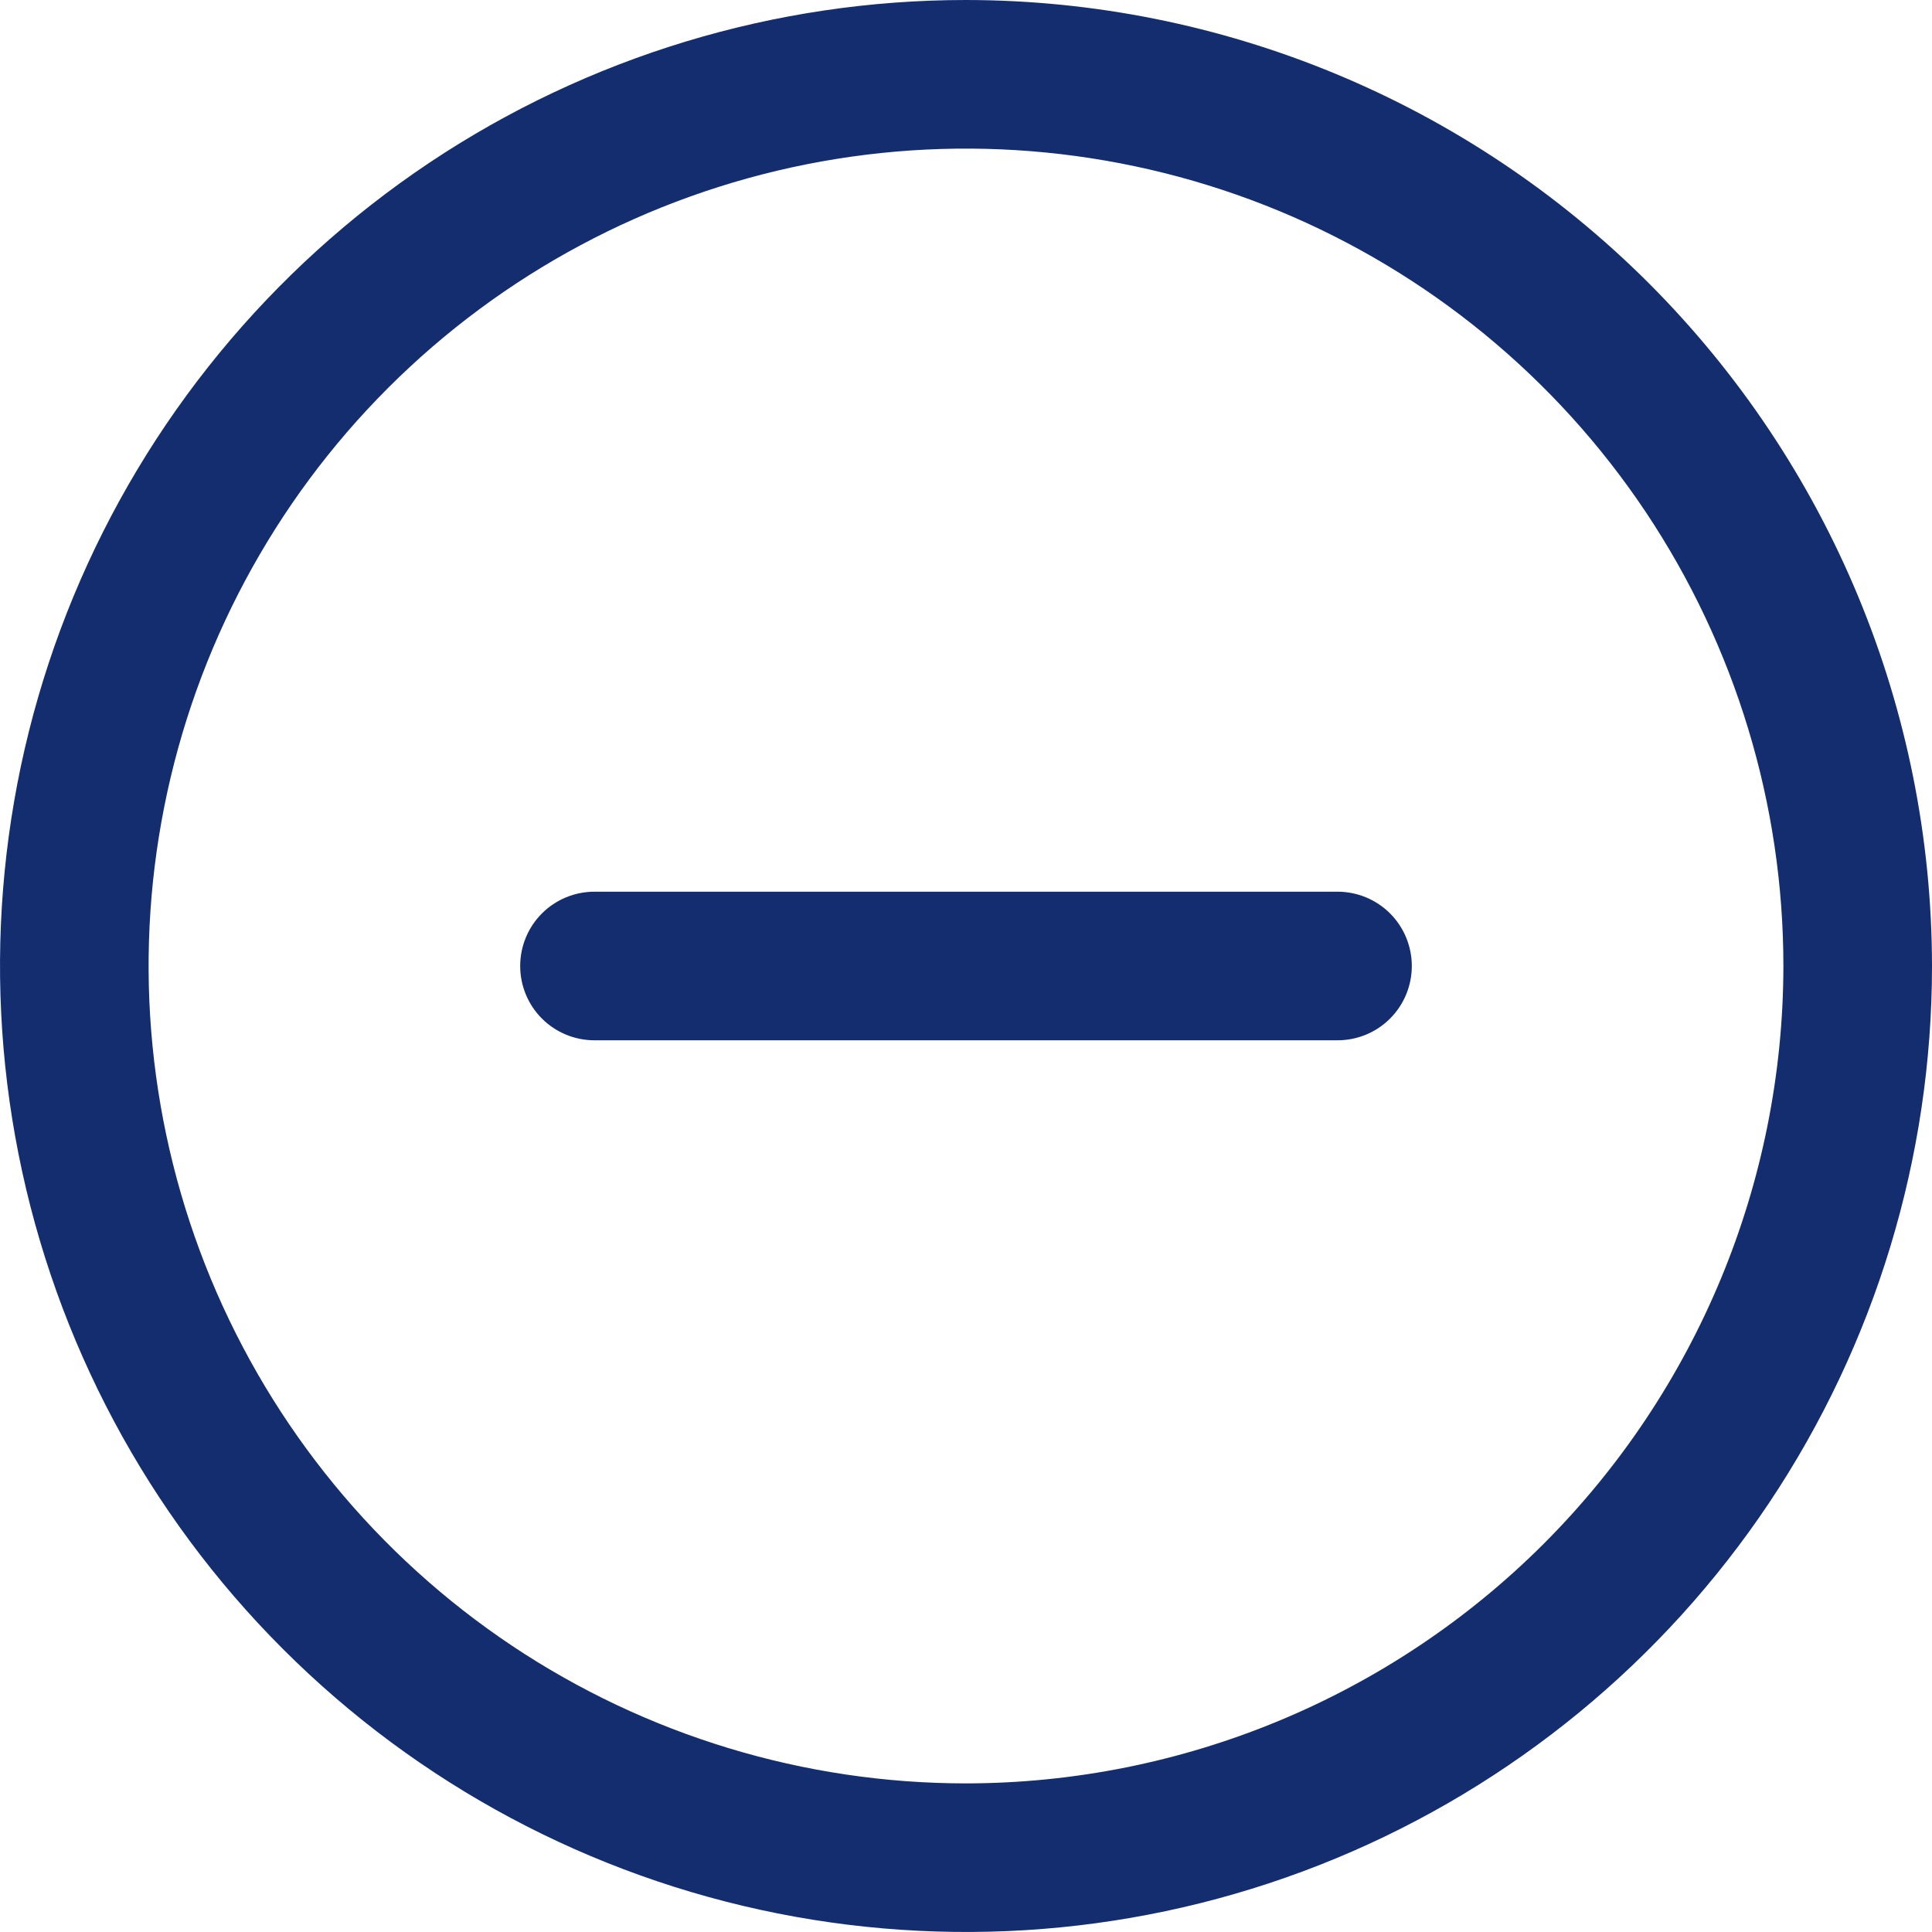
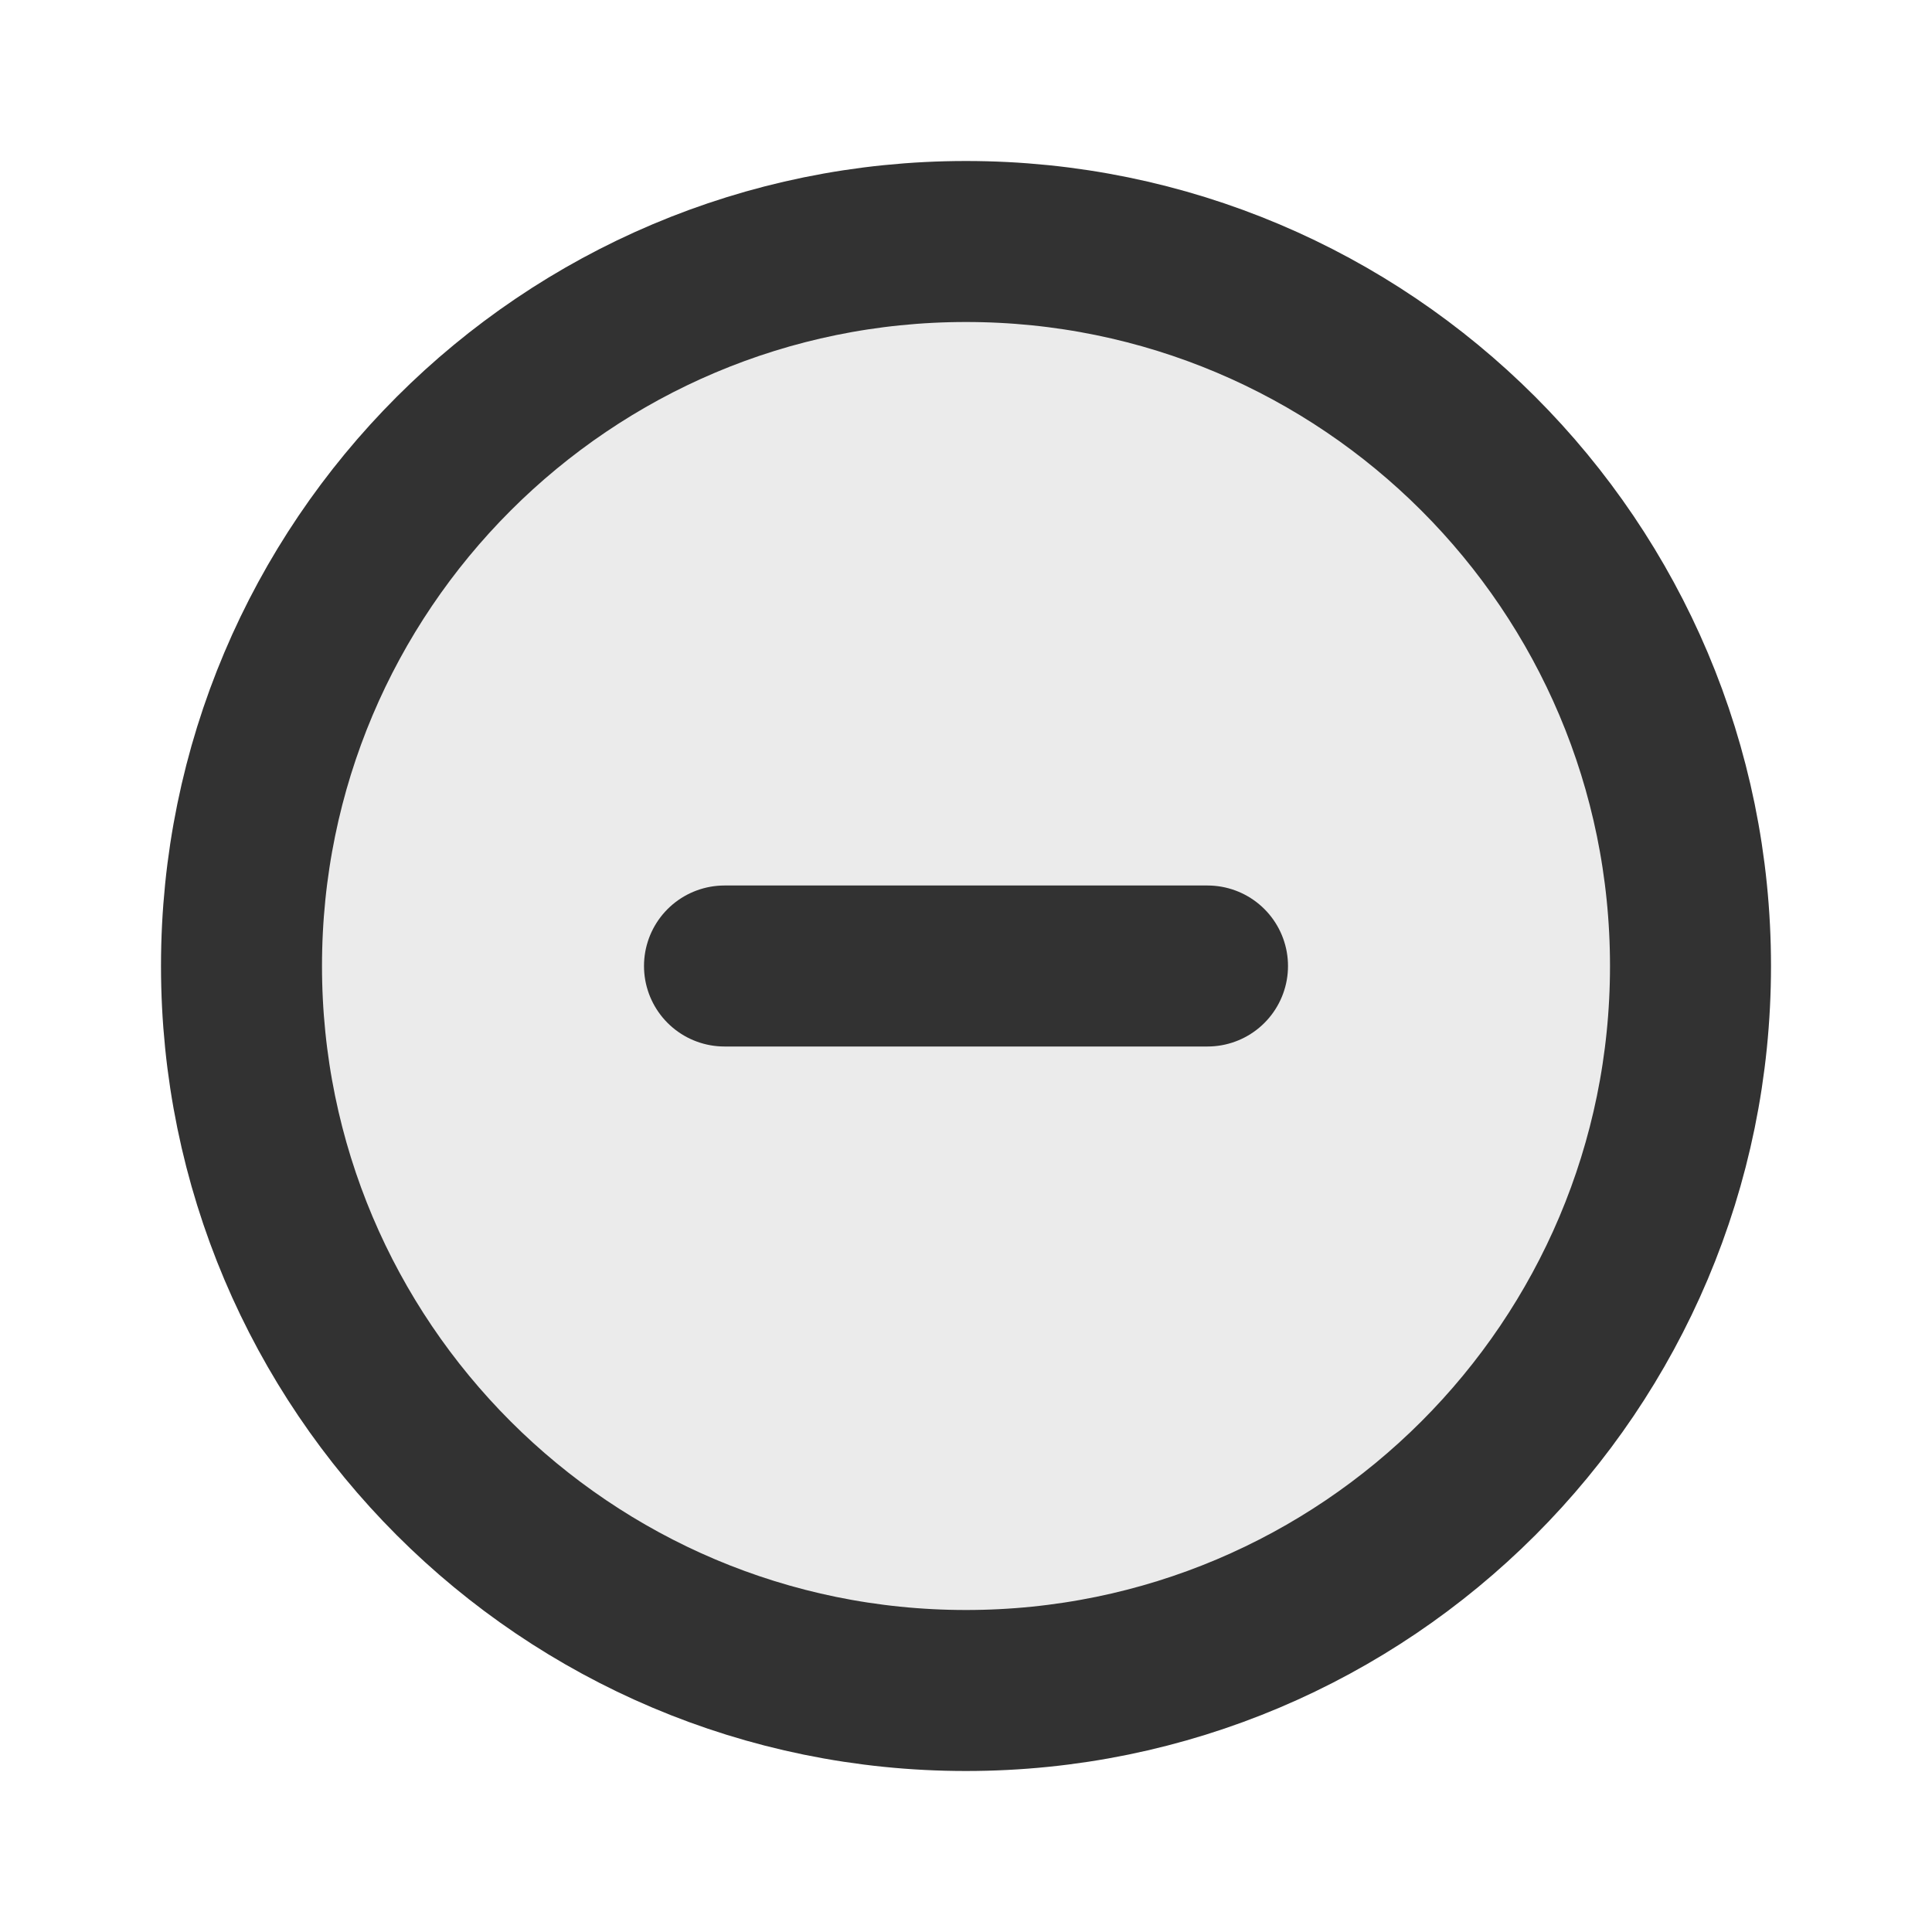
- <svg xmlns="http://www.w3.org/2000/svg" width="24" height="24" viewBox="0 0 24 24" fill="none">
-   <path d="M17.538 12C17.538 12.245 17.441 12.48 17.268 12.653C17.095 12.826 16.86 12.923 16.615 12.923H7.385C7.14 12.923 6.905 12.826 6.732 12.653C6.559 12.48 6.462 12.245 6.462 12C6.462 11.755 6.559 11.52 6.732 11.347C6.905 11.174 7.14 11.077 7.385 11.077H16.615C16.86 11.077 17.095 11.174 17.268 11.347C17.441 11.52 17.538 11.755 17.538 12ZM24 12C24 14.373 23.296 16.693 21.978 18.667C20.659 20.64 18.785 22.178 16.592 23.087C14.399 23.995 11.987 24.232 9.659 23.769C7.331 23.306 5.193 22.163 3.515 20.485C1.836 18.807 0.694 16.669 0.231 14.341C-0.232 12.013 0.005 9.601 0.913 7.408C1.822 5.215 3.36 3.341 5.333 2.022C7.307 0.704 9.627 0 12 0C15.182 0.003 18.232 1.269 20.482 3.518C22.731 5.768 23.997 8.818 24 12ZM22.154 12C22.154 9.992 21.558 8.029 20.443 6.359C19.327 4.689 17.741 3.388 15.886 2.619C14.03 1.851 11.989 1.649 10.019 2.041C8.049 2.433 6.24 3.4 4.82 4.82C3.4 6.24 2.433 8.049 2.041 10.019C1.649 11.989 1.851 14.03 2.619 15.886C3.388 17.741 4.689 19.327 6.359 20.443C8.029 21.558 9.992 22.154 12 22.154C14.692 22.151 17.273 21.08 19.177 19.177C21.08 17.273 22.151 14.692 22.154 12Z" fill="#142D6F" />
+ <svg xmlns="http://www.w3.org/2000/svg" width="800px" height="800px" viewBox="0 0 24 24" fill="none">
+   <path opacity="0.1" d="M21 12C21 16.971 16.971 21 12 21C7.029 21 3 16.971 3 12C3 7.029 7.029 3 12 3C16.971 3 21 7.029 21 12Z" fill="#323232" />
+   <path d="M21 12C21 16.971 16.971 21 12 21C7.029 21 3 16.971 3 12C3 7.029 7.029 3 12 3C16.971 3 21 7.029 21 12Z" stroke="#323232" stroke-width="2" />
+   <path d="M9 12H15" stroke="#323232" stroke-width="2" stroke-linecap="round" stroke-linejoin="round" />
</svg>
